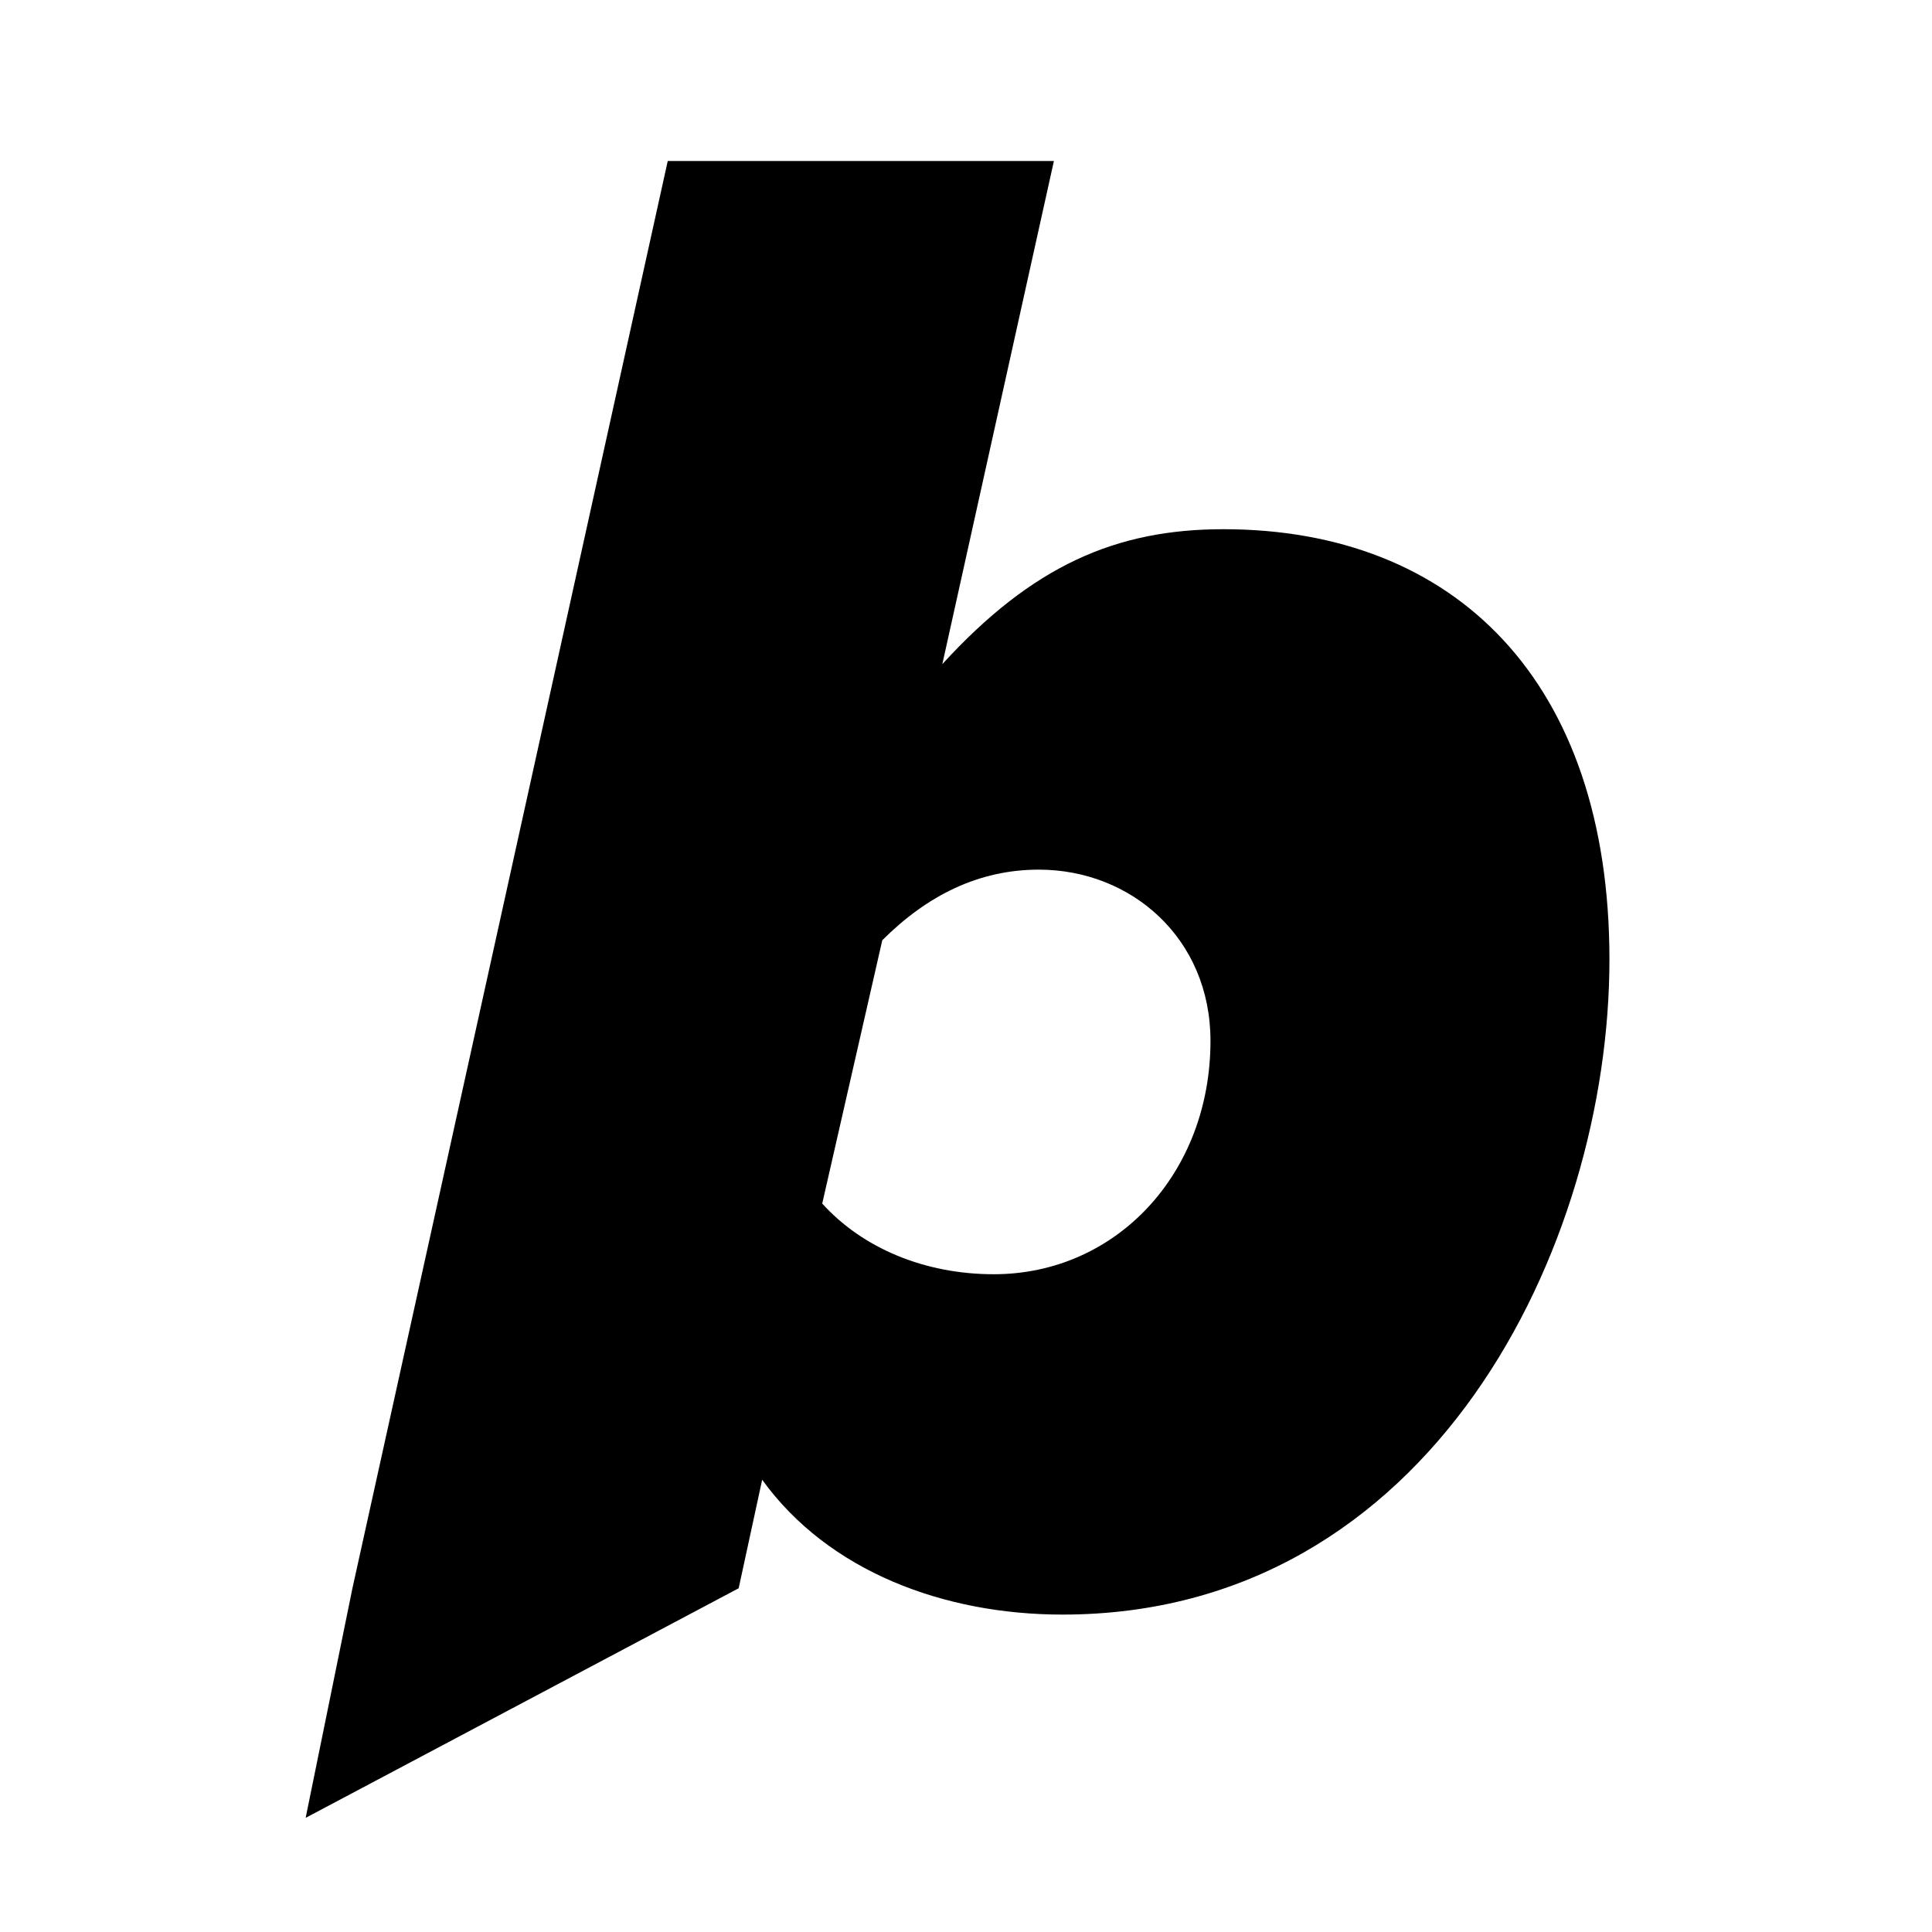
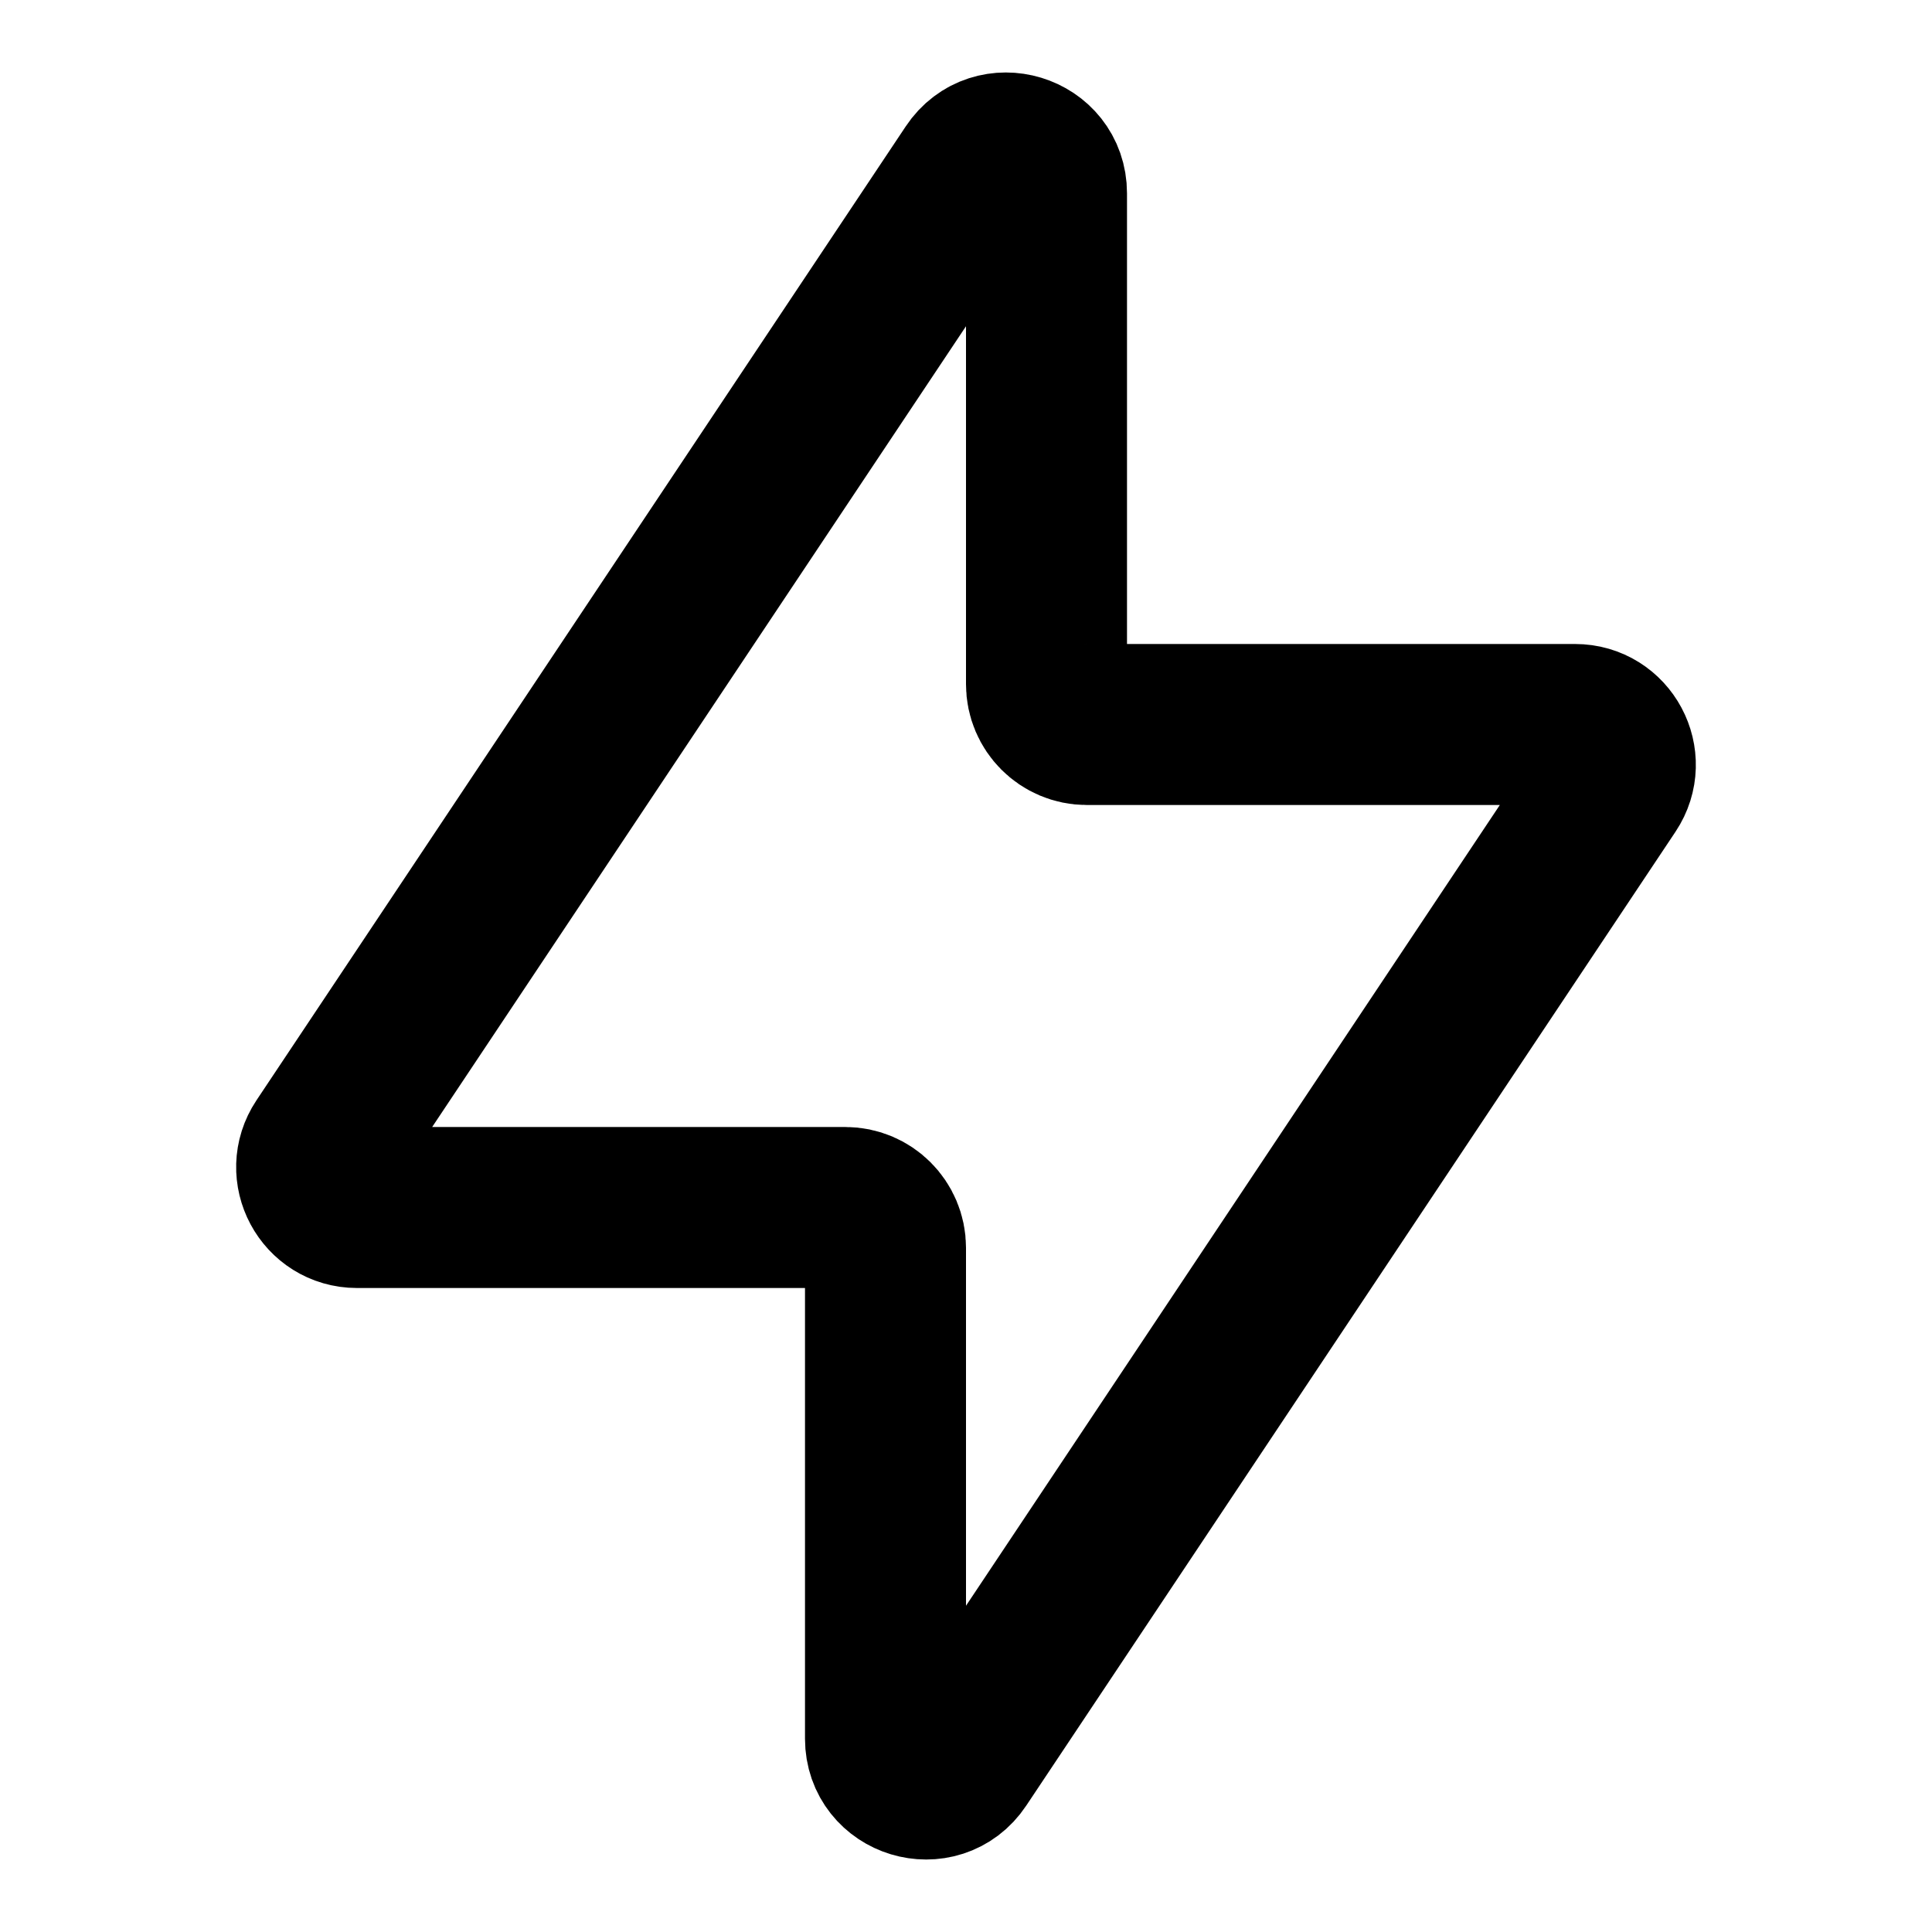
<svg xmlns="http://www.w3.org/2000/svg" width="24" height="24" viewBox="0 0 24 24" fill="none">
-   <path fill-rule="evenodd" clip-rule="evenodd" d="M13.198 20.057C11.733 20.057 10.294 19.525 9.468 18.382L9.176 19.73L3.797 22.582L4.378 19.73L8.295 2H13.092L11.706 8.25C12.825 7.026 13.864 6.574 15.197 6.574C18.075 6.574 19.993 8.462 19.993 11.919C19.993 15.483 17.782 20.057 13.198 20.057ZM15.037 12.93C15.037 14.579 13.864 15.829 12.345 15.829C11.493 15.829 10.72 15.51 10.214 14.951L10.96 11.68C11.519 11.122 12.159 10.803 12.905 10.803C14.051 10.803 15.037 11.654 15.037 12.93Z" fill="currentColor" />
+   <path d="M19.566 9H13.5C13.224 9 13 8.776 13 8.5V2.401C13 1.907 12.358 1.712 12.084 2.124L4.018 14.223C3.797 14.555 4.035 15 4.434 15H10.5C10.776 15 11 15.224 11 15.5V21.599C11 22.093 11.642 22.288 11.916 21.876L19.982 9.777C20.203 9.445 19.965 9 19.566 9Z" stroke="currentColor" stroke-width="2" stroke-linejoin="round" />
</svg>
